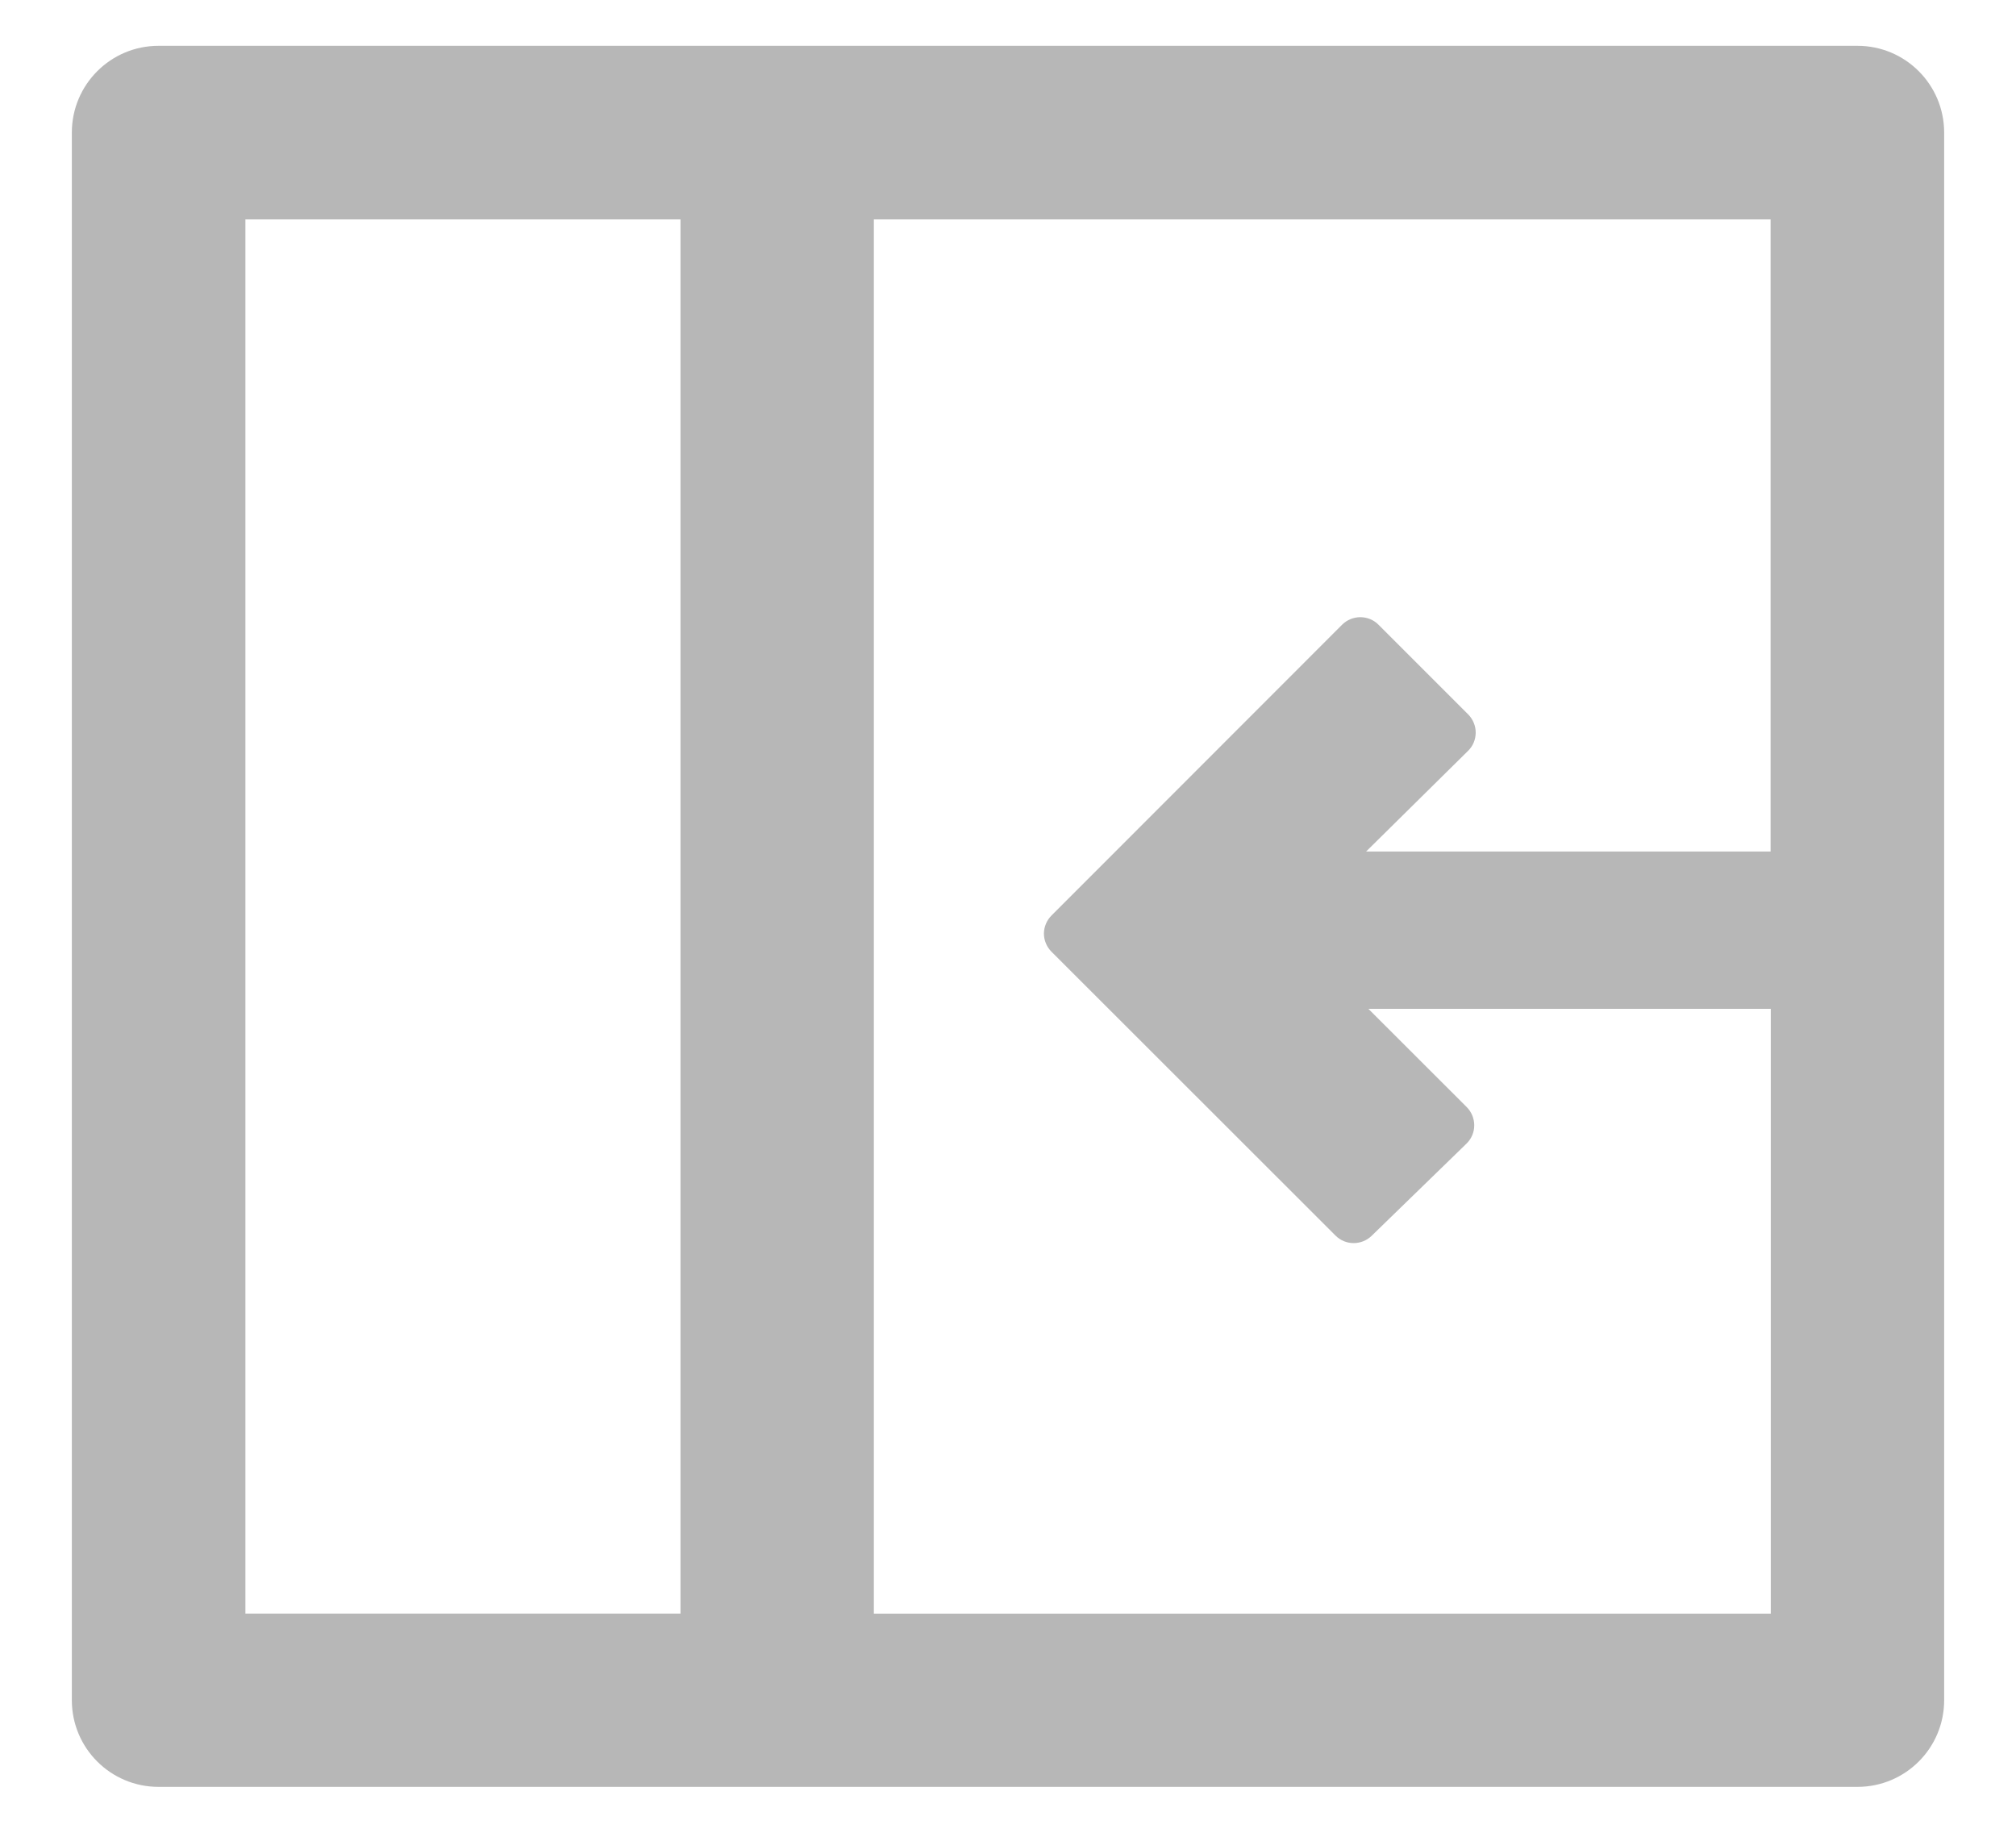
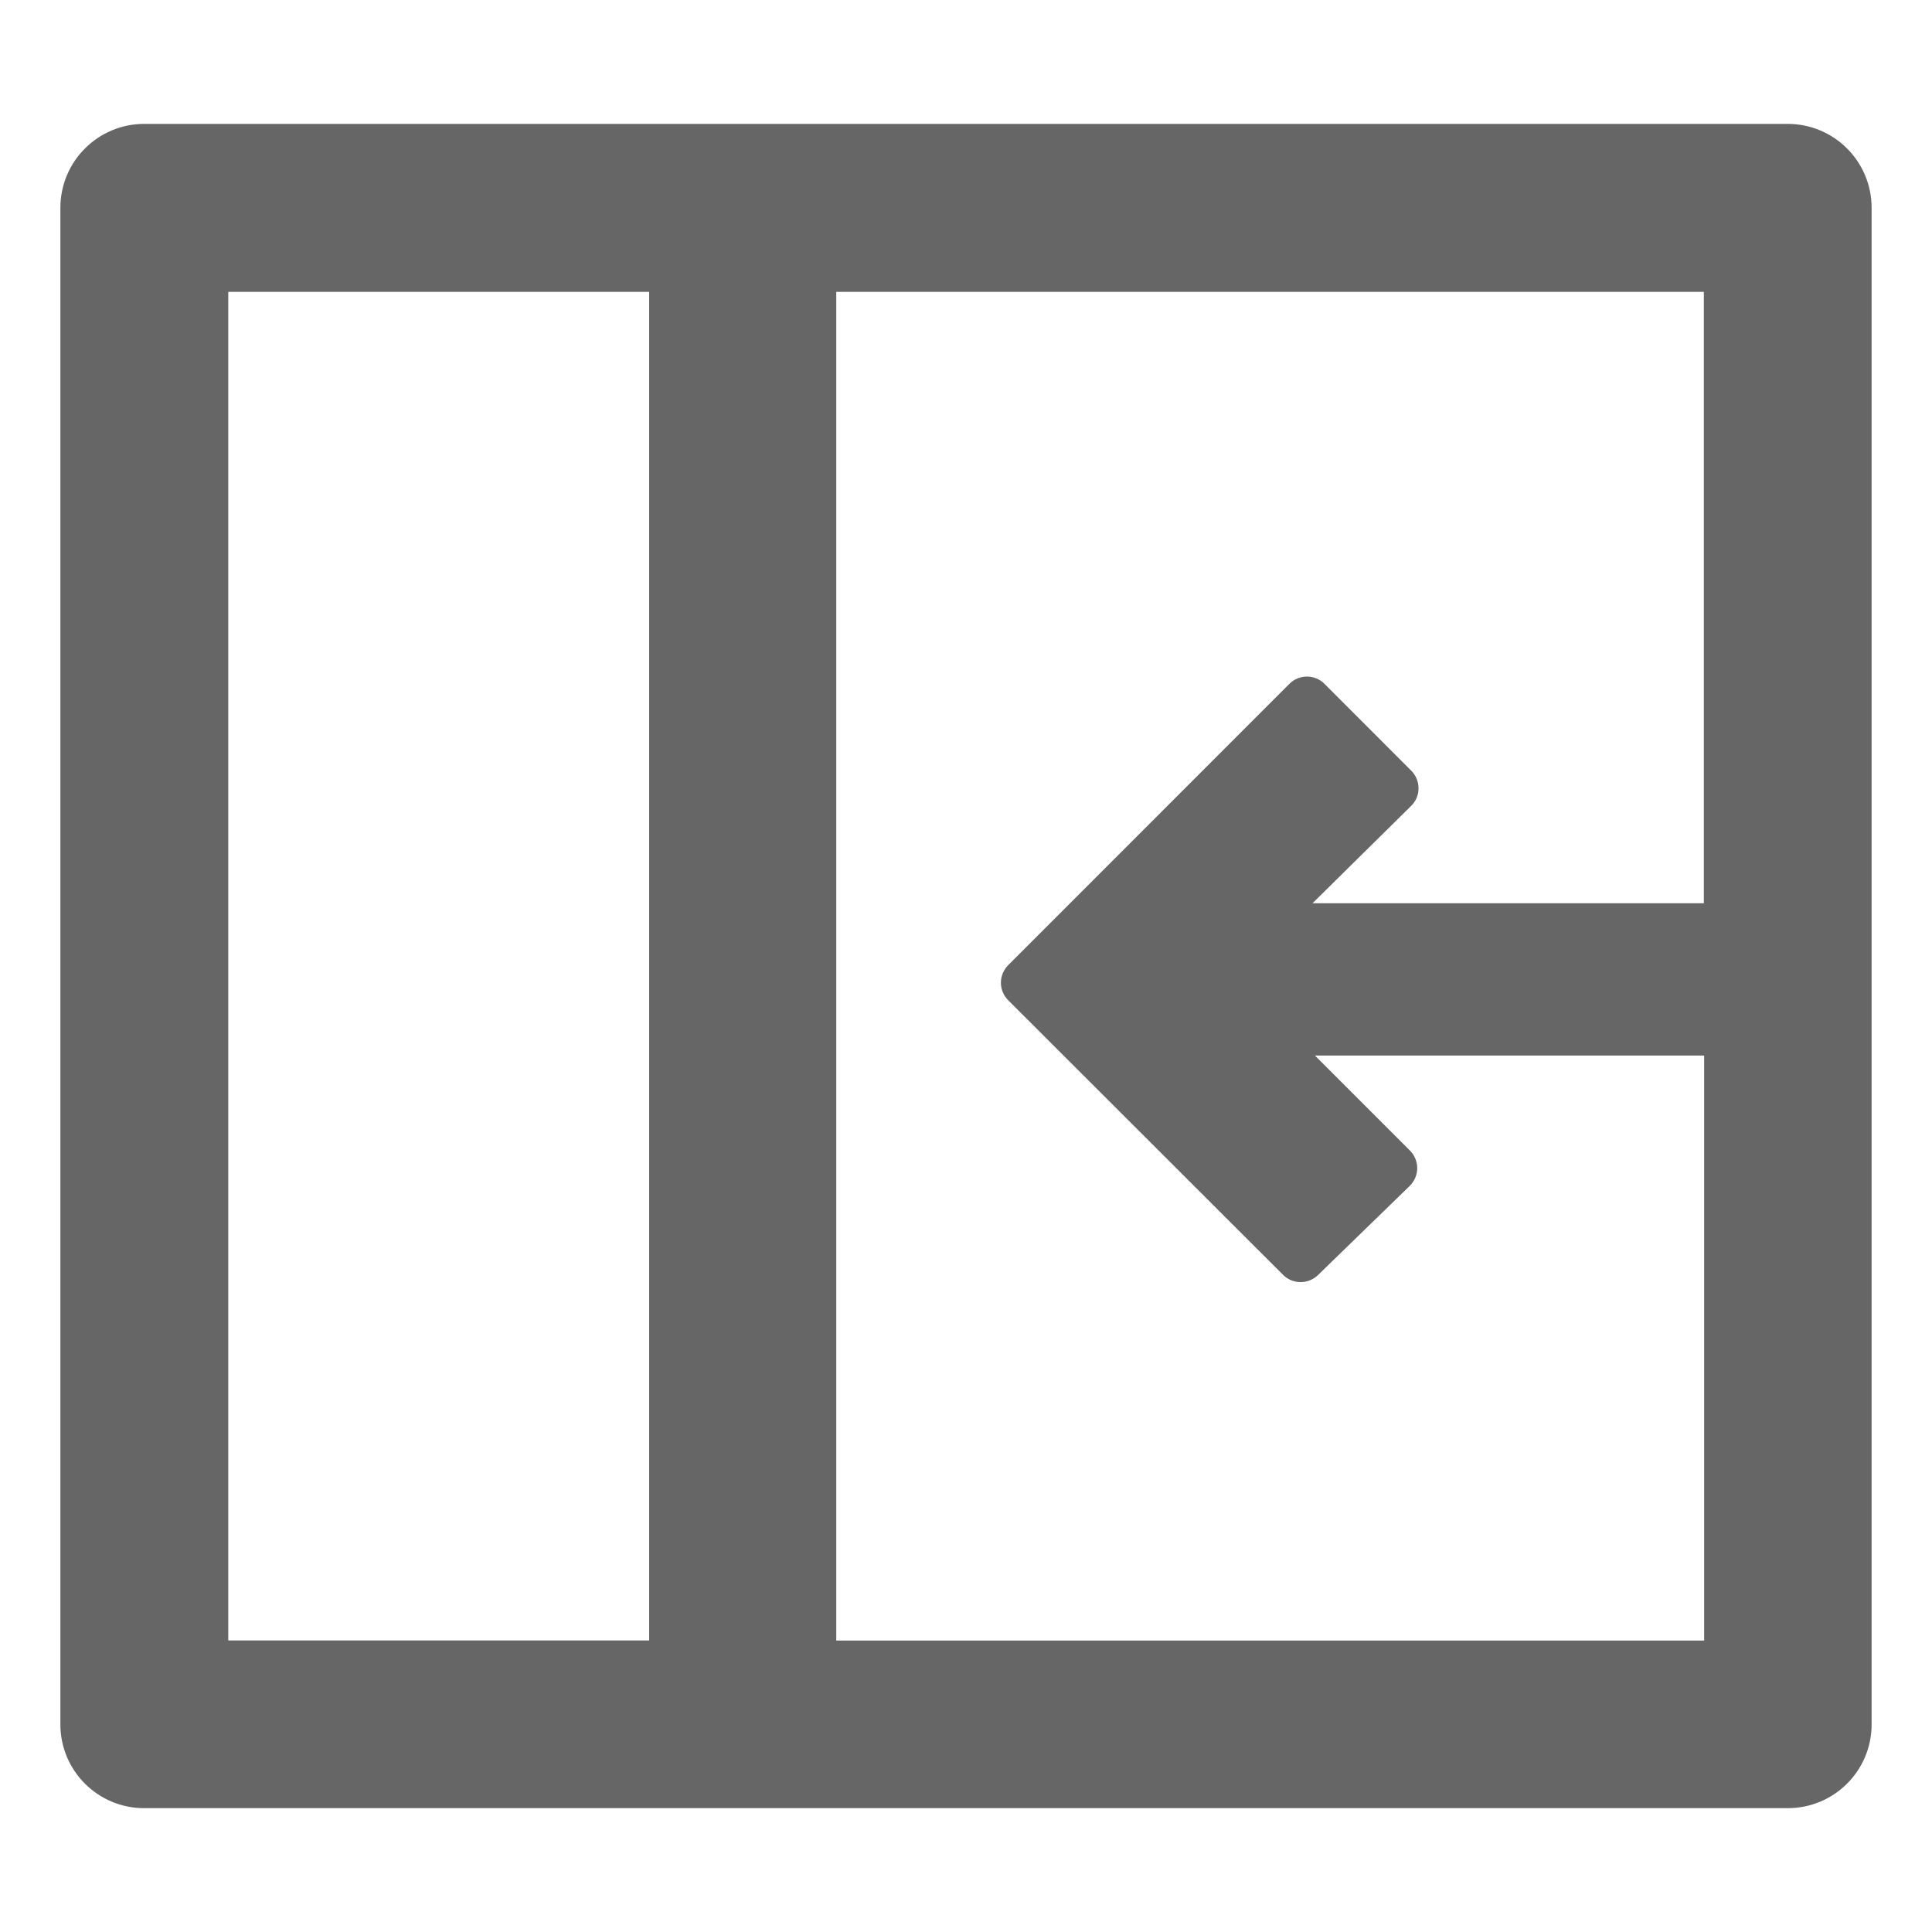
- <svg xmlns="http://www.w3.org/2000/svg" version="1.1" id="Layer_1" x="0px" y="0px" width="22px" height="20px" viewBox="0 0 22 20" enable-background="new 0 0 22 20" xml:space="preserve">
-   <path fill="#B7B7B7" d="M20.27,0.5H8.589H8.373H1.73c-0.523,0-0.946,0.424-0.946,0.947v17.106c0,0.523,0.423,0.946,0.946,0.946  h6.643h0.216H20.27c0.523,0,0.946-0.423,0.946-0.946V1.447C21.216,0.924,20.793,0.5,20.27,0.5z M2.678,2.394h4.748v15.214H2.678  V2.394z M9.536,17.607V2.394h9.786v6.898h-4.414l1.112-1.098c0.054-0.052,0.083-0.123,0.084-0.198c0-0.075-0.029-0.146-0.082-0.2  l-0.979-0.979c-0.052-0.053-0.124-0.082-0.198-0.082s-0.146,0.029-0.199,0.082l-3.171,3.173c-0.052,0.052-0.083,0.124-0.083,0.198  s0.031,0.146,0.083,0.198l3.099,3.097c0.107,0.108,0.283,0.11,0.394,0.003l1.035-1.006c0.054-0.052,0.085-0.124,0.085-0.2  c0-0.073-0.029-0.146-0.082-0.199l-1.073-1.072h4.391v6.6H9.536z" />
+ <svg xmlns="http://www.w3.org/2000/svg" version="1.1" id="Layer_1" x="0px" y="0px" width="32px" height="32px" viewBox="0 0 32 32" enable-background="new 0 0 32 32" xml:space="preserve">
+   <g>
+     <path fill="#666666" d="M29.609,2.052h-17.15h-0.316H2.389C1.621,2.052,1,2.675,1,3.443V28.56c0,0.769,0.621,1.389,1.389,1.389   h9.754h0.317h17.149c0.77,0,1.391-0.62,1.391-1.389V3.443C31,2.675,30.379,2.052,29.609,2.052z M3.781,4.834h6.971v22.337H3.781   V4.834z M13.851,27.171V4.834h14.37v10.127h-6.482l1.633-1.612c0.08-0.076,0.123-0.181,0.123-0.29c0-0.111-0.041-0.215-0.12-0.294   l-1.437-1.438c-0.076-0.078-0.184-0.121-0.291-0.121s-0.215,0.043-0.291,0.121l-4.657,4.659c-0.076,0.076-0.121,0.182-0.121,0.291   s0.045,0.214,0.121,0.29l4.551,4.547c0.158,0.16,0.416,0.162,0.578,0.007l1.521-1.478c0.078-0.078,0.125-0.184,0.125-0.293   c0-0.107-0.043-0.217-0.121-0.293l-1.574-1.574h6.447v9.69H13.851V27.171z" />
+   </g>
</svg>
